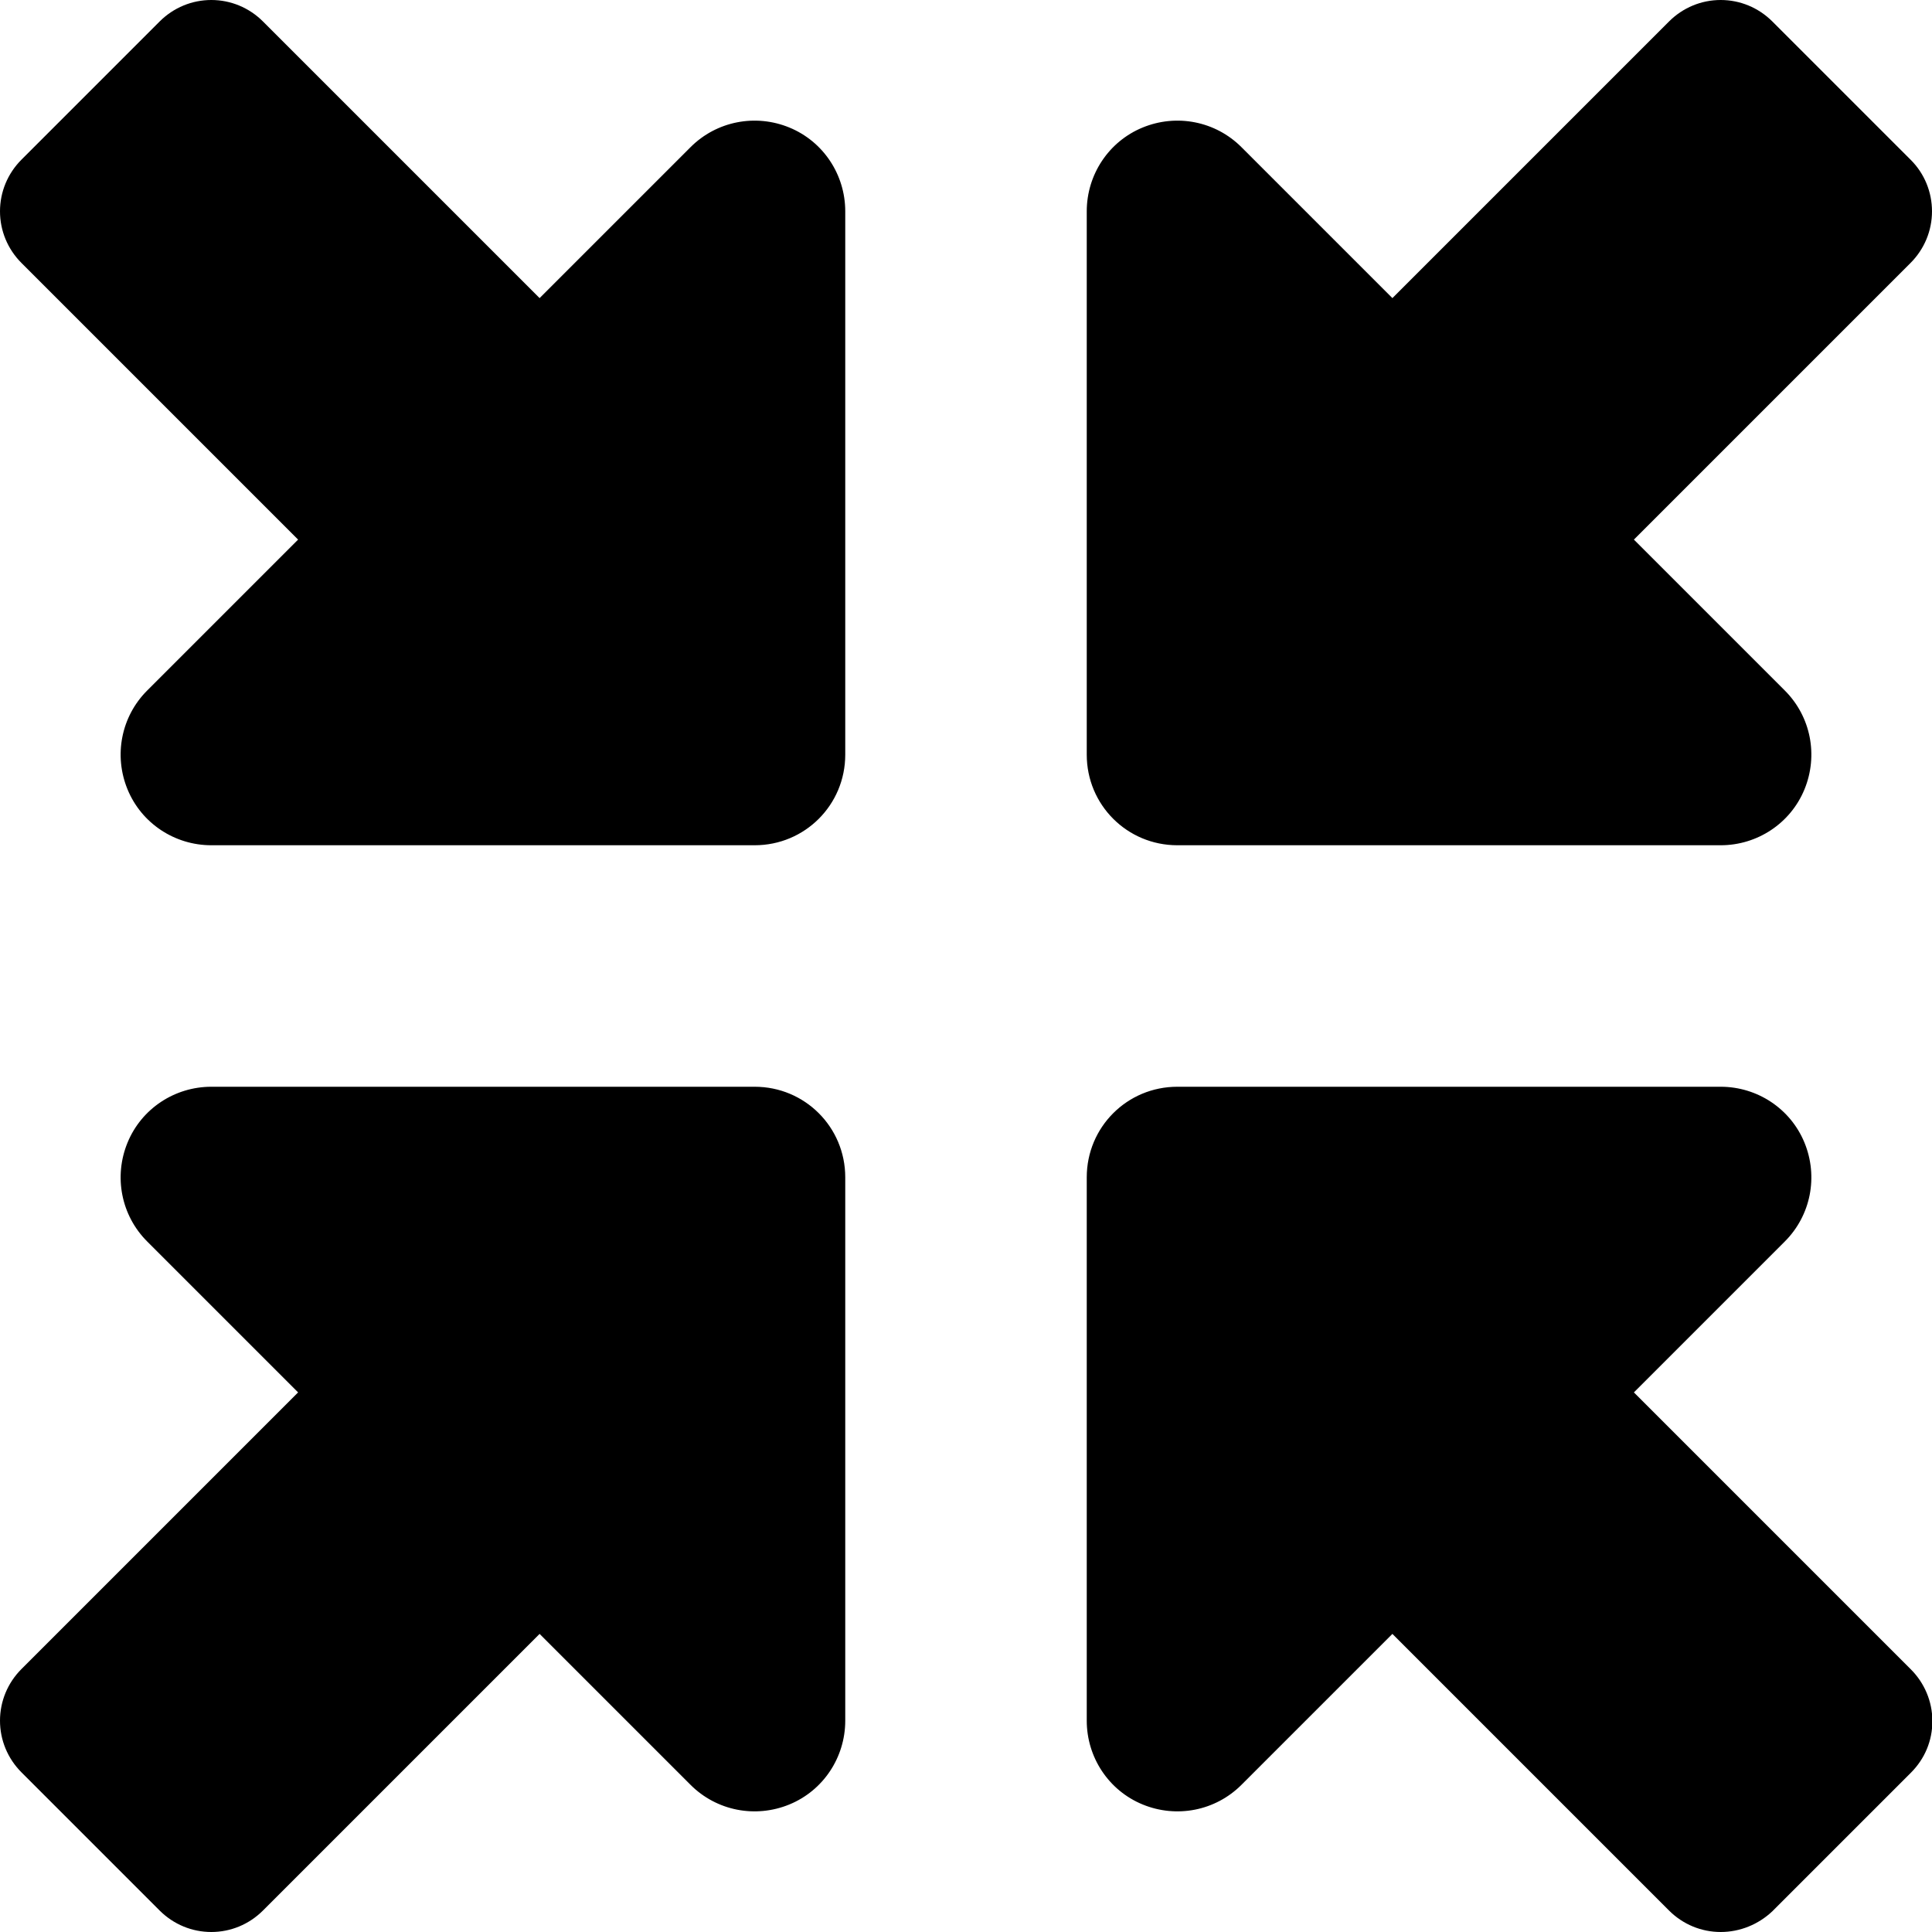
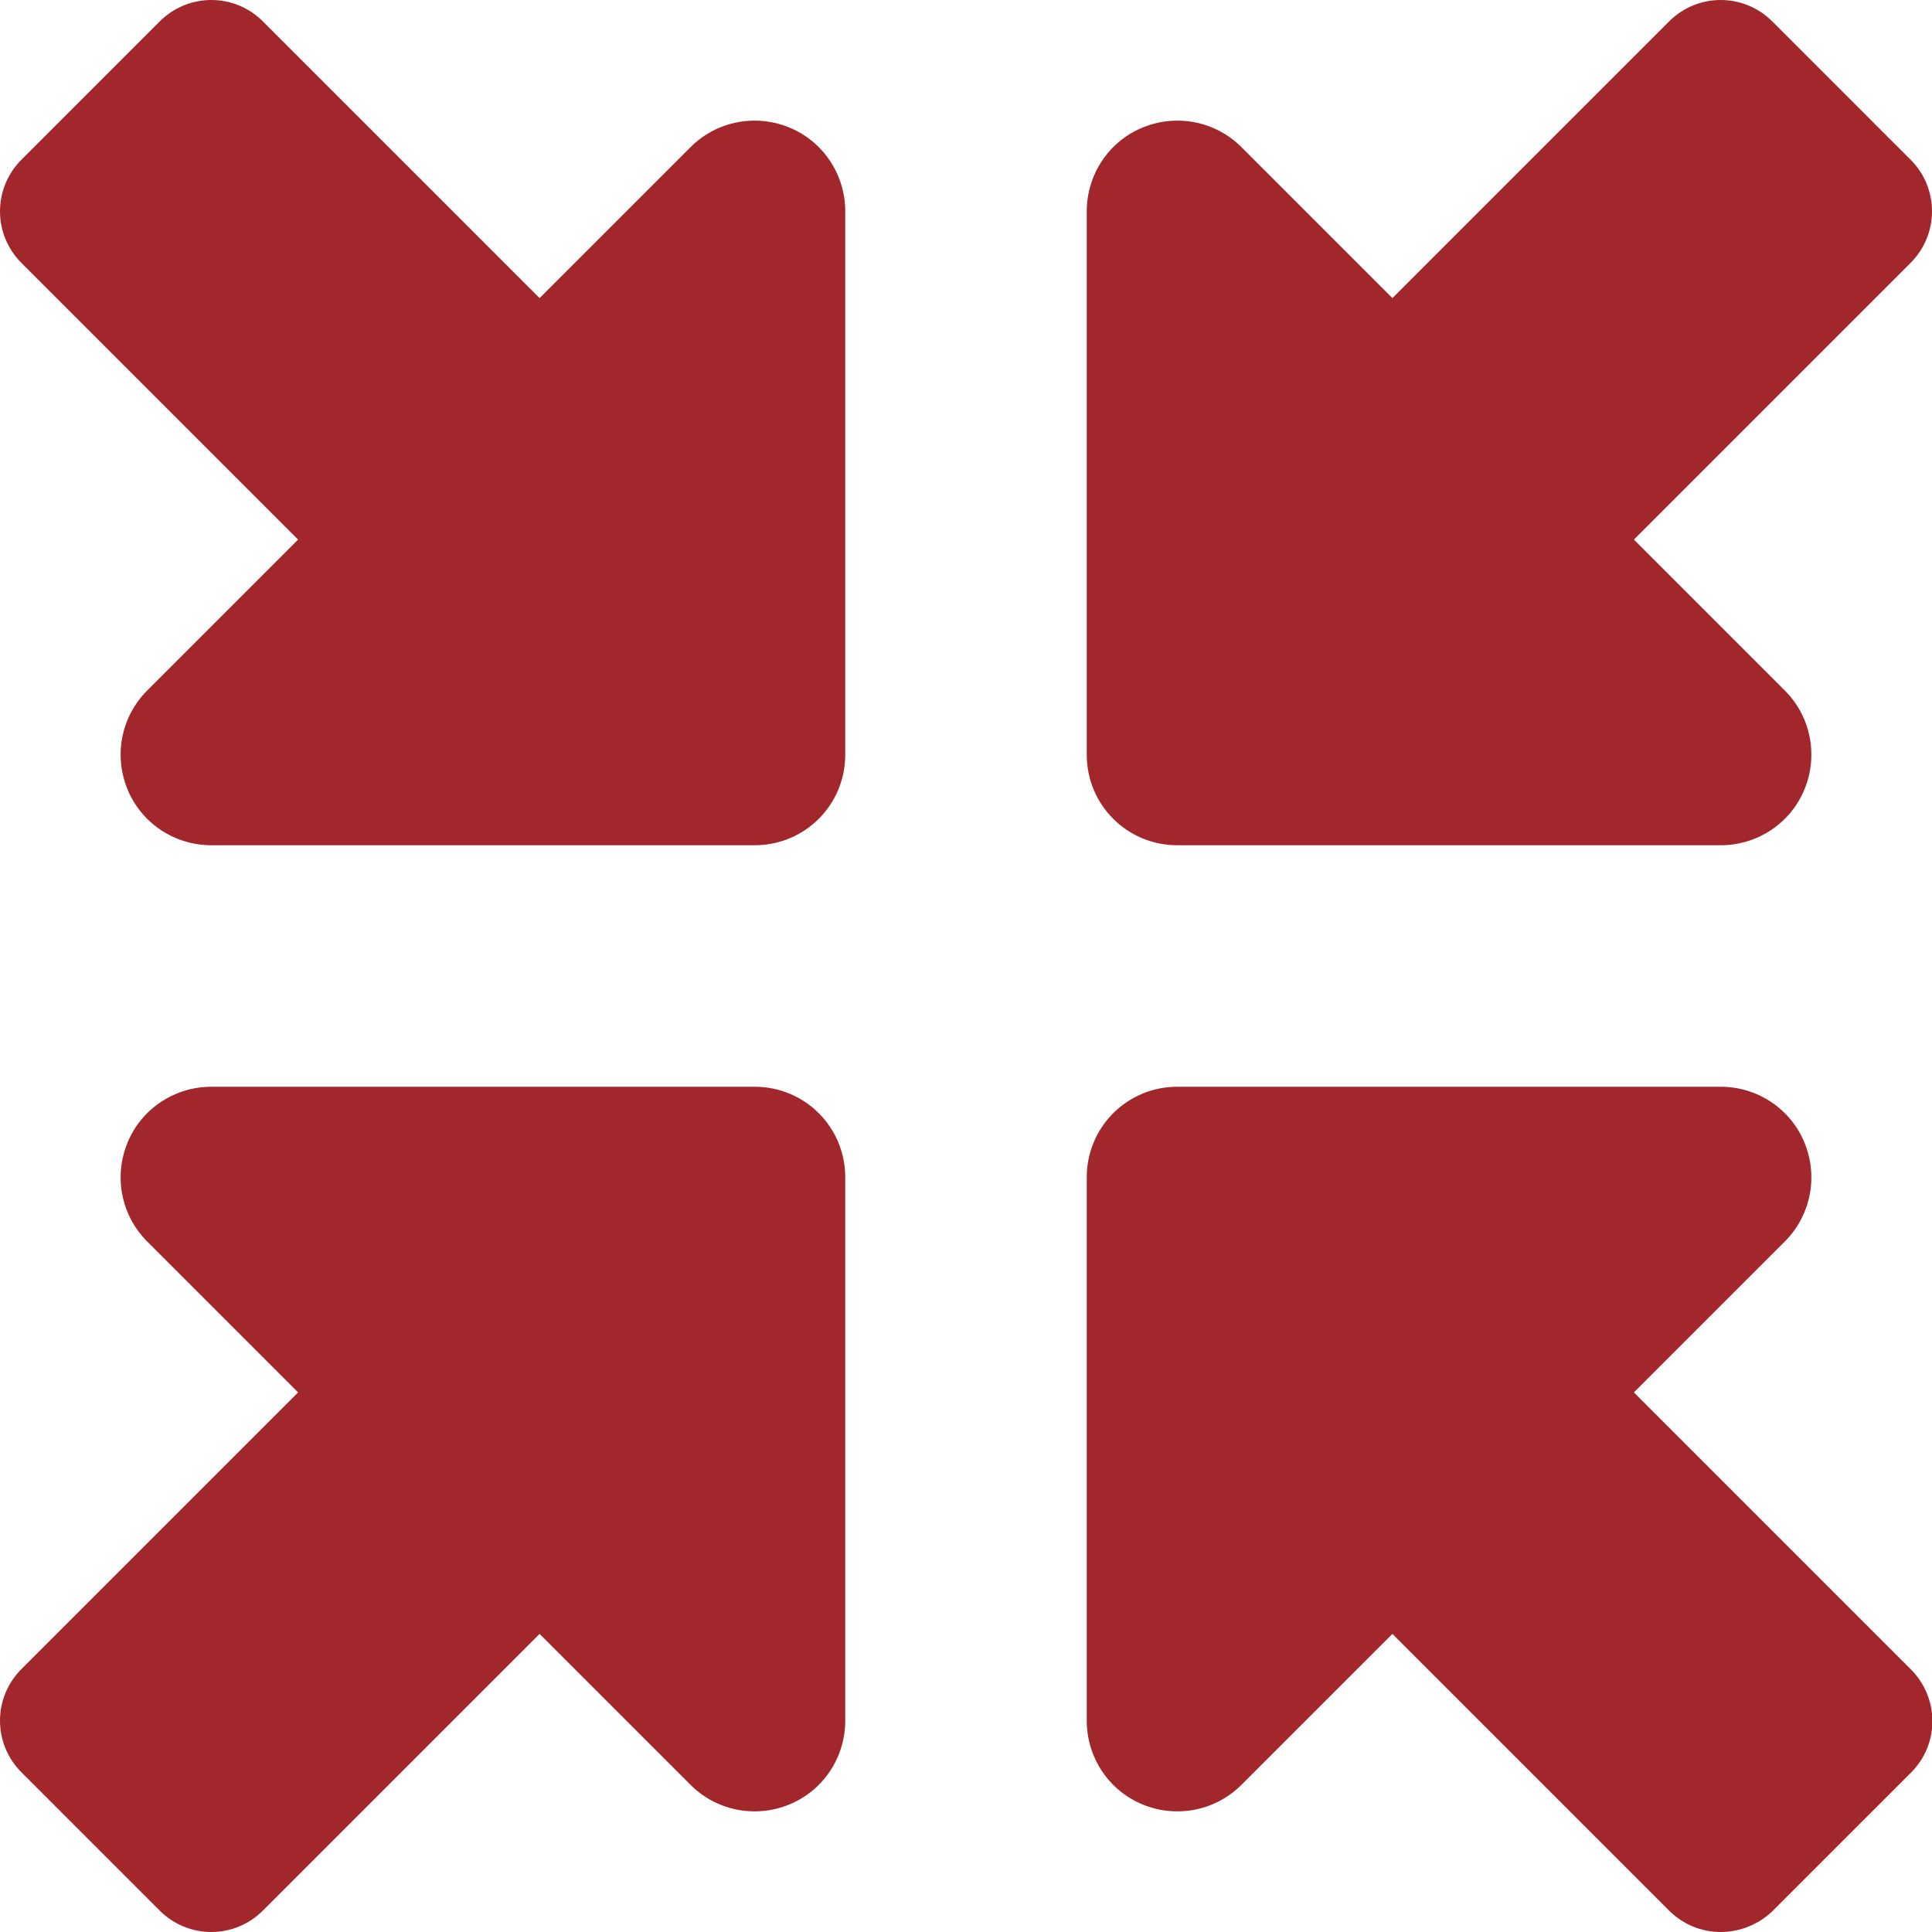
- <svg xmlns="http://www.w3.org/2000/svg" viewBox="0 0 512 512">
-   <path d="M456 224l-144 0c-13.3 0-24-10.7-24-24l0-144c0-9.7 5.8-18.5 14.8-22.2s19.3-1.7 26.2 5.2l40 40L442.3 5.7C446 2 450.9 0 456 0s10 2 13.7 5.7l36.7 36.7C510 46 512 50.9 512 56s-2 10-5.7 13.7L433 143l40 40c6.9 6.9 8.9 17.2 5.2 26.2s-12.5 14.8-22.2 14.8zm0 64c9.7 0 18.5 5.8 22.2 14.8s1.7 19.3-5.2 26.2l-40 40 73.4 73.4c3.6 3.6 5.7 8.5 5.7 13.7s-2 10-5.7 13.7l-36.7 36.7C466 510 461.1 512 456 512s-10-2-13.7-5.7L369 433l-40 40c-6.9 6.9-17.2 8.9-26.2 5.2s-14.8-12.5-14.8-22.2l0-144c0-13.3 10.7-24 24-24l144 0zm-256 0c13.3 0 24 10.7 24 24l0 144c0 9.7-5.8 18.5-14.8 22.2s-19.3 1.7-26.2-5.2l-40-40L69.7 506.3C66 510 61.1 512 56 512s-10-2-13.7-5.7L5.7 469.7C2 466 0 461.1 0 456s2-10 5.7-13.7L79 369 39 329c-6.9-6.9-8.9-17.2-5.2-26.2s12.5-14.8 22.2-14.8l144 0zM56 224c-9.7 0-18.5-5.8-22.2-14.8s-1.7-19.3 5.2-26.2l40-40L5.7 69.7C2 66 0 61.1 0 56s2-10 5.7-13.7L42.3 5.7C46 2 50.9 0 56 0s10 2 13.7 5.7L143 79l40-40c6.9-6.9 17.2-8.9 26.2-5.2s14.8 12.5 14.8 22.2l0 144c0 13.3-10.7 24-24 24L56 224z" />
+ <svg xmlns="http://www.w3.org/2000/svg" viewBox="0 0 512 512" version="1.1" id="svg1">
+   <defs id="defs1" />
+   <path d="M456 224l-144 0c-13.3 0-24-10.7-24-24l0-144c0-9.7 5.8-18.5 14.8-22.2s19.3-1.7 26.2 5.2l40 40L442.3 5.7C446 2 450.9 0 456 0s10 2 13.7 5.7l36.7 36.7C510 46 512 50.9 512 56s-2 10-5.7 13.7L433 143l40 40c6.9 6.9 8.9 17.2 5.2 26.2s-12.5 14.8-22.2 14.8zm0 64c9.7 0 18.5 5.8 22.2 14.8s1.7 19.3-5.2 26.2l-40 40 73.4 73.4c3.6 3.6 5.7 8.5 5.7 13.7s-2 10-5.7 13.7l-36.7 36.7C466 510 461.1 512 456 512s-10-2-13.7-5.7L369 433l-40 40c-6.9 6.9-17.2 8.9-26.2 5.2s-14.8-12.5-14.8-22.2l0-144c0-13.3 10.7-24 24-24l144 0zm-256 0c13.3 0 24 10.7 24 24l0 144c0 9.7-5.8 18.5-14.8 22.2s-19.3 1.7-26.2-5.2l-40-40L69.7 506.3C66 510 61.1 512 56 512s-10-2-13.7-5.7L5.7 469.7C2 466 0 461.1 0 456s2-10 5.7-13.7L79 369 39 329c-6.9-6.9-8.9-17.2-5.2-26.2s12.5-14.8 22.2-14.8l144 0zM56 224c-9.7 0-18.5-5.8-22.2-14.8s-1.7-19.3 5.2-26.2l40-40L5.7 69.7C2 66 0 61.1 0 56s2-10 5.7-13.7L42.3 5.7C46 2 50.9 0 56 0s10 2 13.7 5.7L143 79l40-40c6.9-6.9 17.2-8.9 26.2-5.2s14.8 12.5 14.8 22.2l0 144c0 13.3-10.7 24-24 24L56 224z" id="path1" style="fill:#a2272c;fill-opacity:1" />
</svg>
